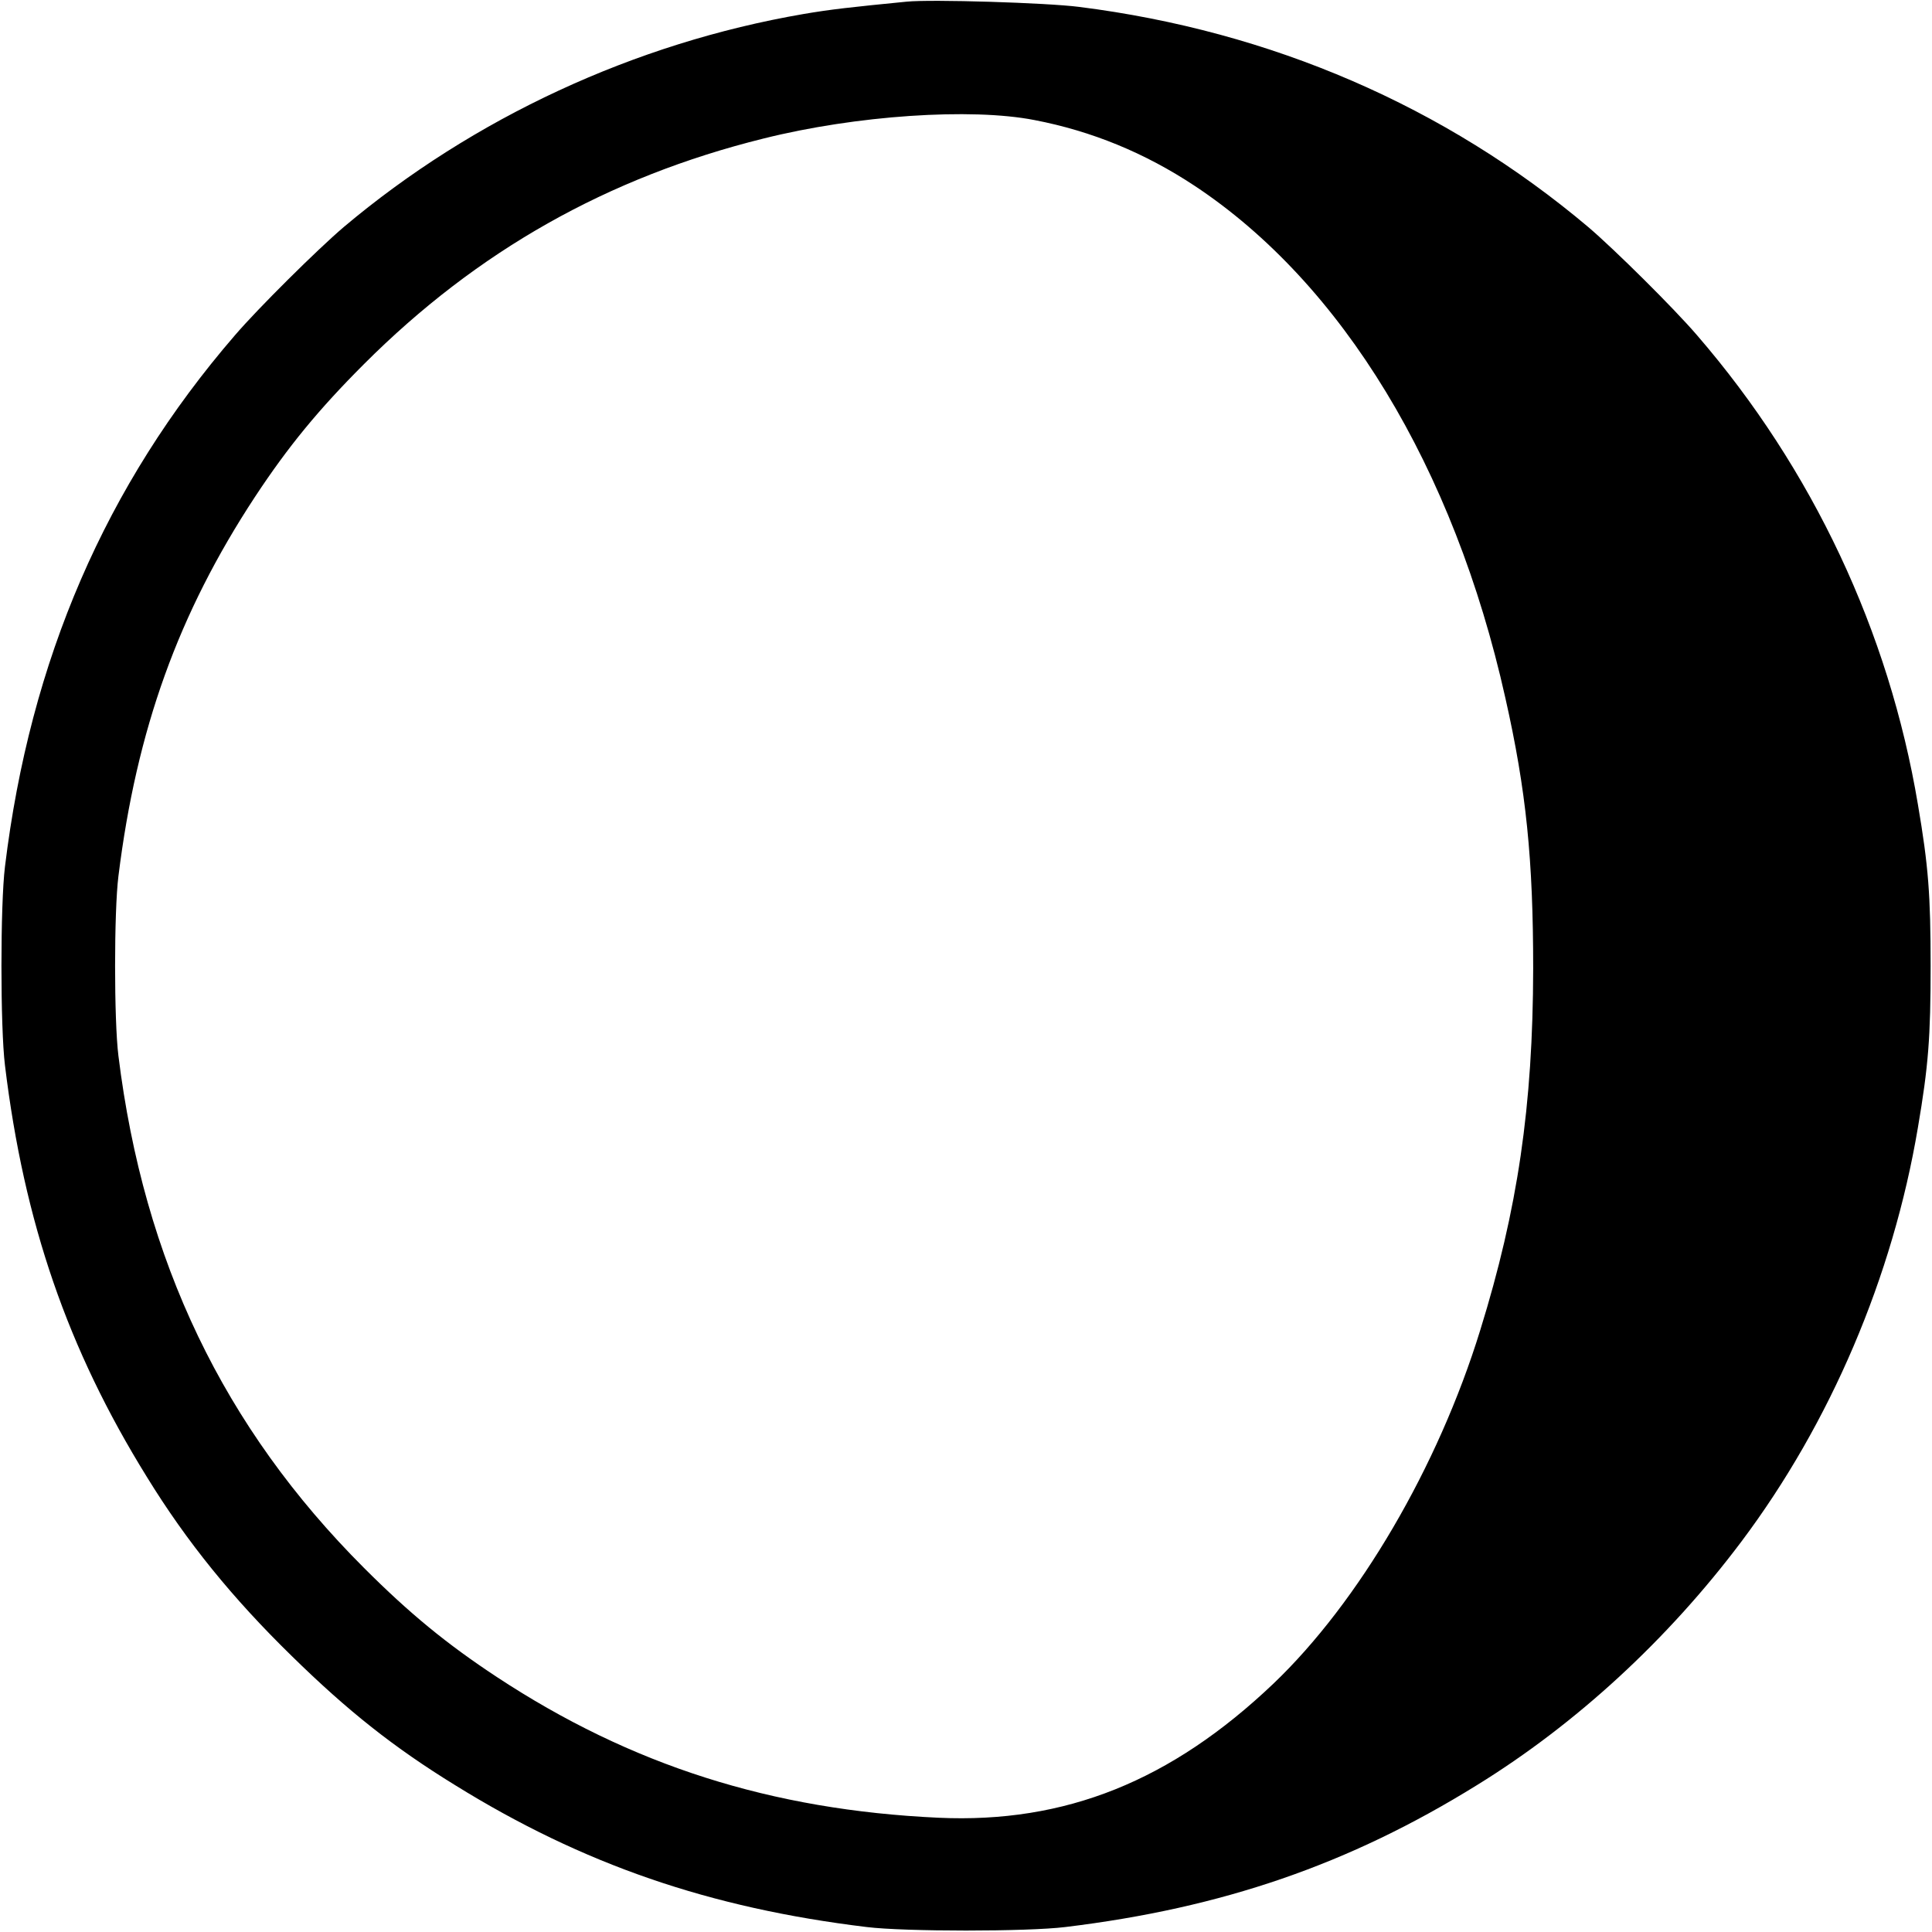
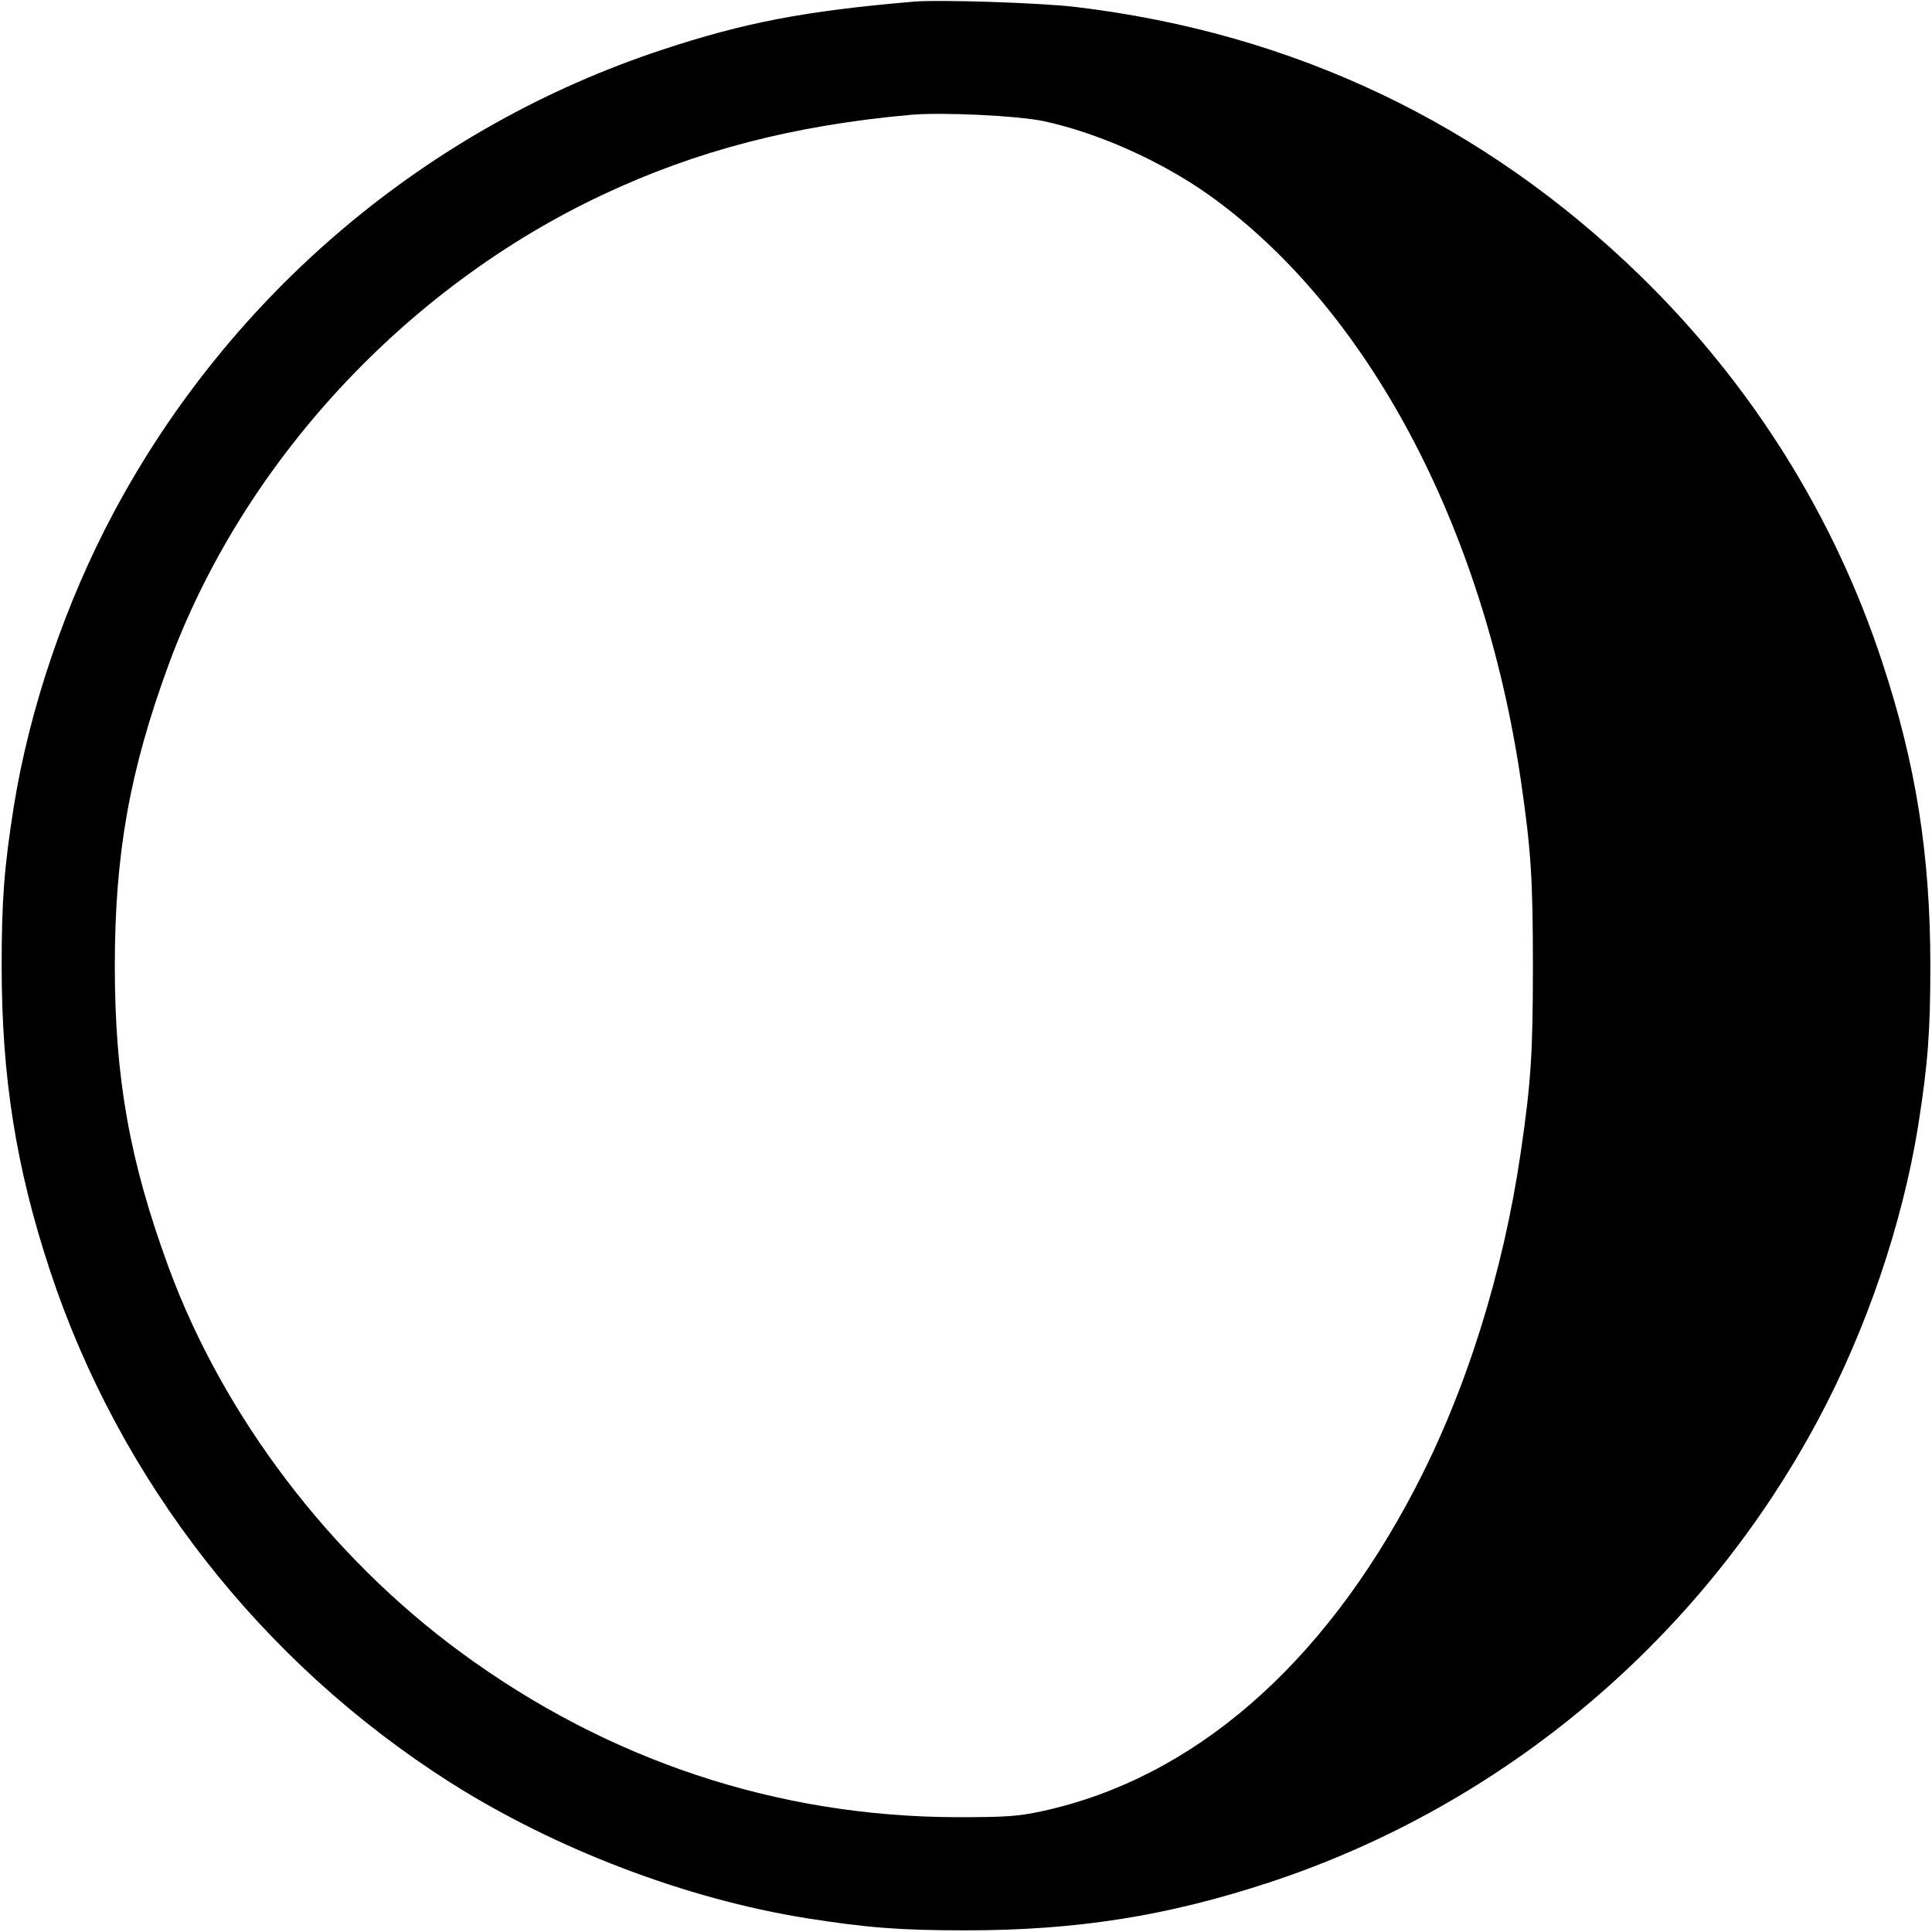
- <svg xmlns="http://www.w3.org/2000/svg" version="1.0" width="700pt" height="700pt" viewBox="0 0 700 700" preserveAspectRatio="xMidYMid meet">
-   <g transform="translate(0,700) scale(0.1,-0.1)" fill="#000000" stroke="none">
-     <path d="M3285 6994 c-203 -20 -276 -28 -375 -45 -610 -105 -1195 -376 -1665 -772 -95 -81 -310 -294 -394 -392 -468 -542 -742 -1176 -833 -1925 -17 -137 -17 -583 0 -720 69 -569 227 -1028 514 -1491 145 -236 311 -440 525 -649 204 -200 371 -332 592 -468 463 -287 922 -445 1491 -514 137 -17 583 -17 720 0 569 69 1028 227 1491 514 360 222 692 528 958 882 323 430 549 960 640 1501 38 223 46 327 46 585 0 258 -8 362 -46 585 -105 627 -382 1216 -800 1700 -84 98 -299 311 -394 392 -518 437 -1148 710 -1845 798 -117 15 -536 28 -625 19z m463 -429 c208 -40 400 -119 580 -238 535 -354 940 -1021 1126 -1855 76 -336 101 -587 101 -982 -1 -497 -56 -872 -192 -1310 -153 -496 -440 -985 -749 -1280 -371 -353 -754 -507 -1214 -486 -605 28 -1114 190 -1600 510 -182 120 -316 230 -481 395 -509 509 -798 1112 -890 1856 -16 129 -16 521 0 650 66 532 217 952 495 1375 120 182 230 316 395 481 410 410 883 677 1447 817 335 84 752 112 982 67z" />
-   </g>
+ <svg xmlns="http://www.w3.org/2000/svg" version="1" width="933.333" height="933.333" viewBox="0 0 700 700">
+   <path d="M331 .6C291.3 4 269.7 8.2 240 18 155.1 46 83.7 106.2 41.3 185.5 23.7 218.4 10.7 256.7 5 292.2 1.5 314.4.6 326.2.6 350c0 40.2 5.2 73 17.4 110 25.1 76.2 76.7 142.3 145.1 185.8 38 24.1 85.3 42.2 129.1 49.2 22.2 3.5 34 4.4 57.8 4.4 40.2 0 73-5.2 110-17.4 84.9-28 156.3-88.2 198.7-167.5 17.6-32.9 30.6-71.2 36.3-106.7 3.5-22.2 4.4-34 4.4-57.8 0-40.2-5.2-73-17.4-110-17.4-53-47.4-100.8-87.6-140-56.7-55.2-125.7-88.1-204.9-97.5C376.9 1 340.1-.2 331 .6zm47.2 43.3c19.8 4.3 42.4 14.4 59.9 26.8 57.3 40.9 99.3 119.7 112.9 211.8 3.7 25.3 4.4 35.9 4.4 67.5s-.7 42.2-4.4 67.5c-6.4 43.8-19.9 86.7-38.4 122-33.5 64.2-80.4 104.8-134.9 116.7-8.8 1.9-13 2.2-31.2 2.2-64.9-.2-126.3-20.6-179.5-59.7-47.6-34.9-86.1-85.7-105.9-139.5C47 420.8 41.6 390.7 41.6 350s5.4-70.8 19.5-109.2c26.9-73 85.6-136.6 157.4-170.3 34-16 69.2-25.1 111.5-28.9 11.5-1 38.7.3 48.2 2.3z" />
</svg>
